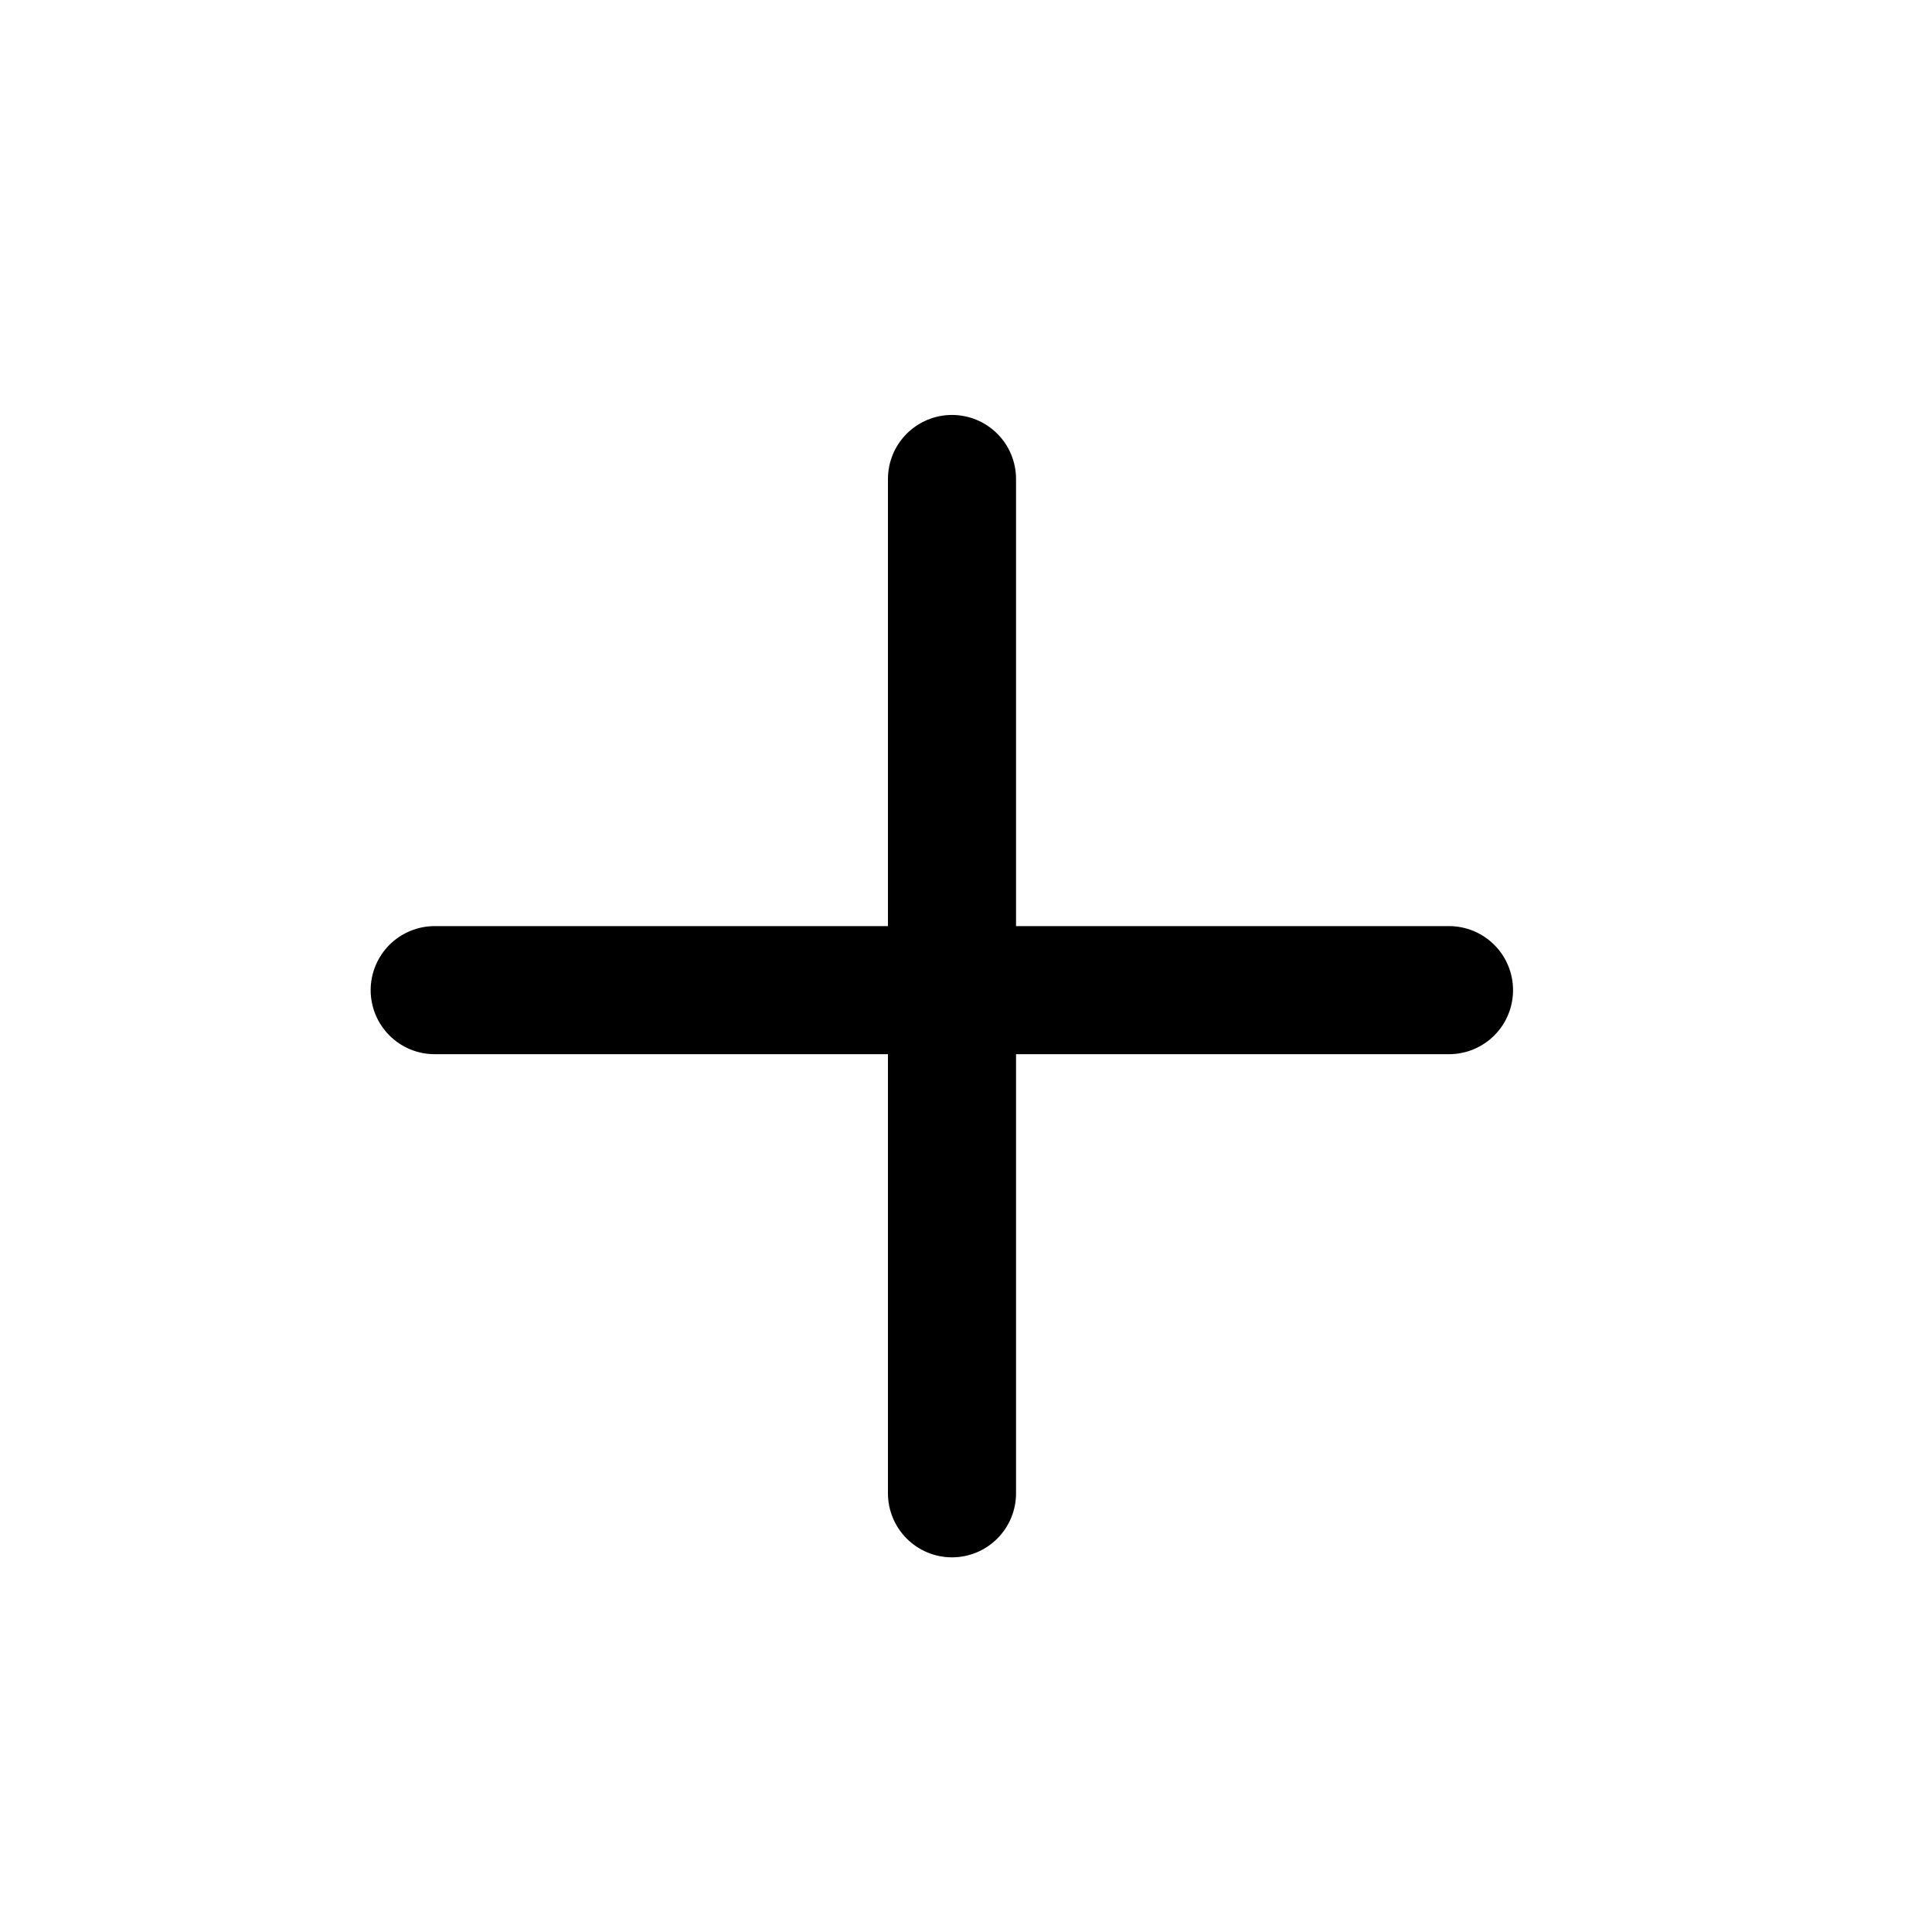
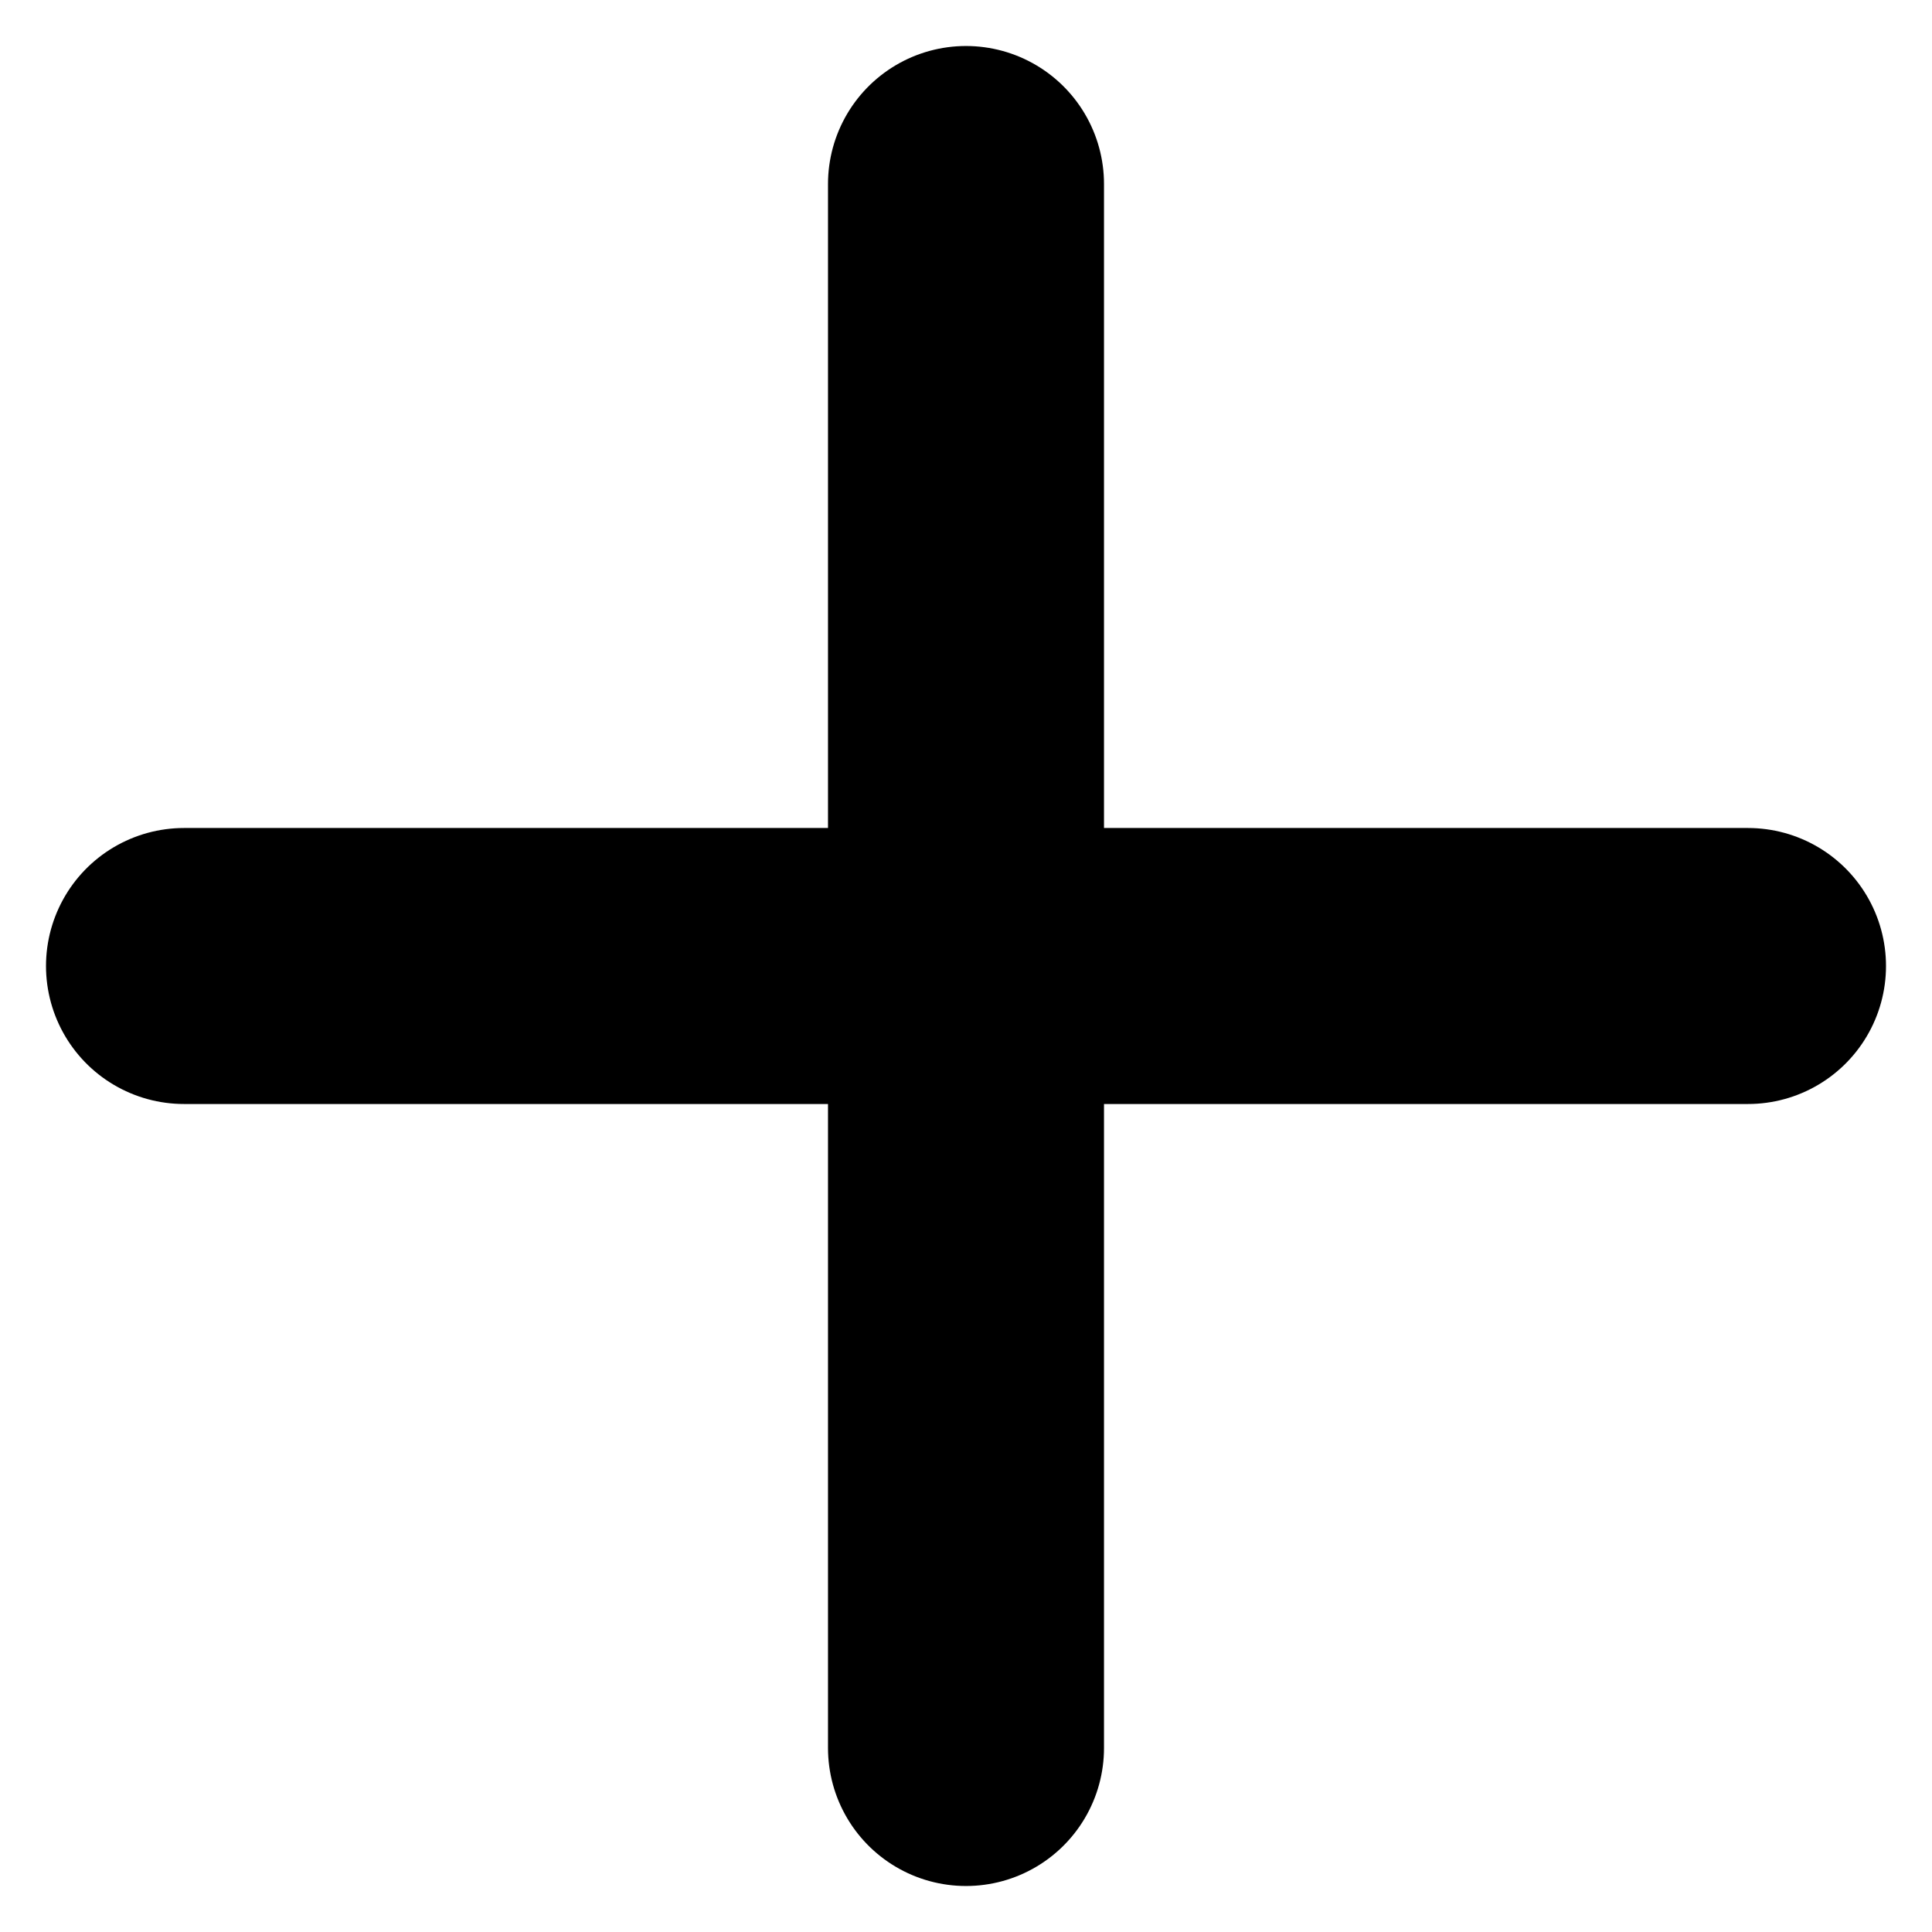
- <svg xmlns="http://www.w3.org/2000/svg" width="40px" height="40px" viewBox="0 0 40 40" version="1.1">
-   <g id="icon_plus" stroke="none" stroke-width="1" fill="none" fill-rule="evenodd" stroke-linecap="round" stroke-linejoin="round">
-     <g id="icon-LogIn" transform="translate(9, 9)" stroke="currentColor" stroke-width="2.652">
-       <line x1="10.71" y1="0.917" x2="10.71" y2="21.917" id="Path" />
-       <line x1="21" y1="11.5" x2="0" y2="11.5" id="Path" />
+ <svg xmlns="http://www.w3.org/2000/svg" width="21px" height="21px" viewBox="0 0 21 21" version="1.1">
+   <g id="Page-1" stroke="none" stroke-width="1" fill="none" fill-rule="evenodd" stroke-linecap="round">
+     <g id="icon_plus" transform="translate(2, 2)" stroke="#000000" stroke-width="3">
+       <line x1="8.5" y1="0" x2="8.5" y2="17" id="Path" />
+       <line x1="17" y1="8.5" x2="-3.53883589e-16" y2="8.5" id="Path" />
    </g>
  </g>
</svg>
